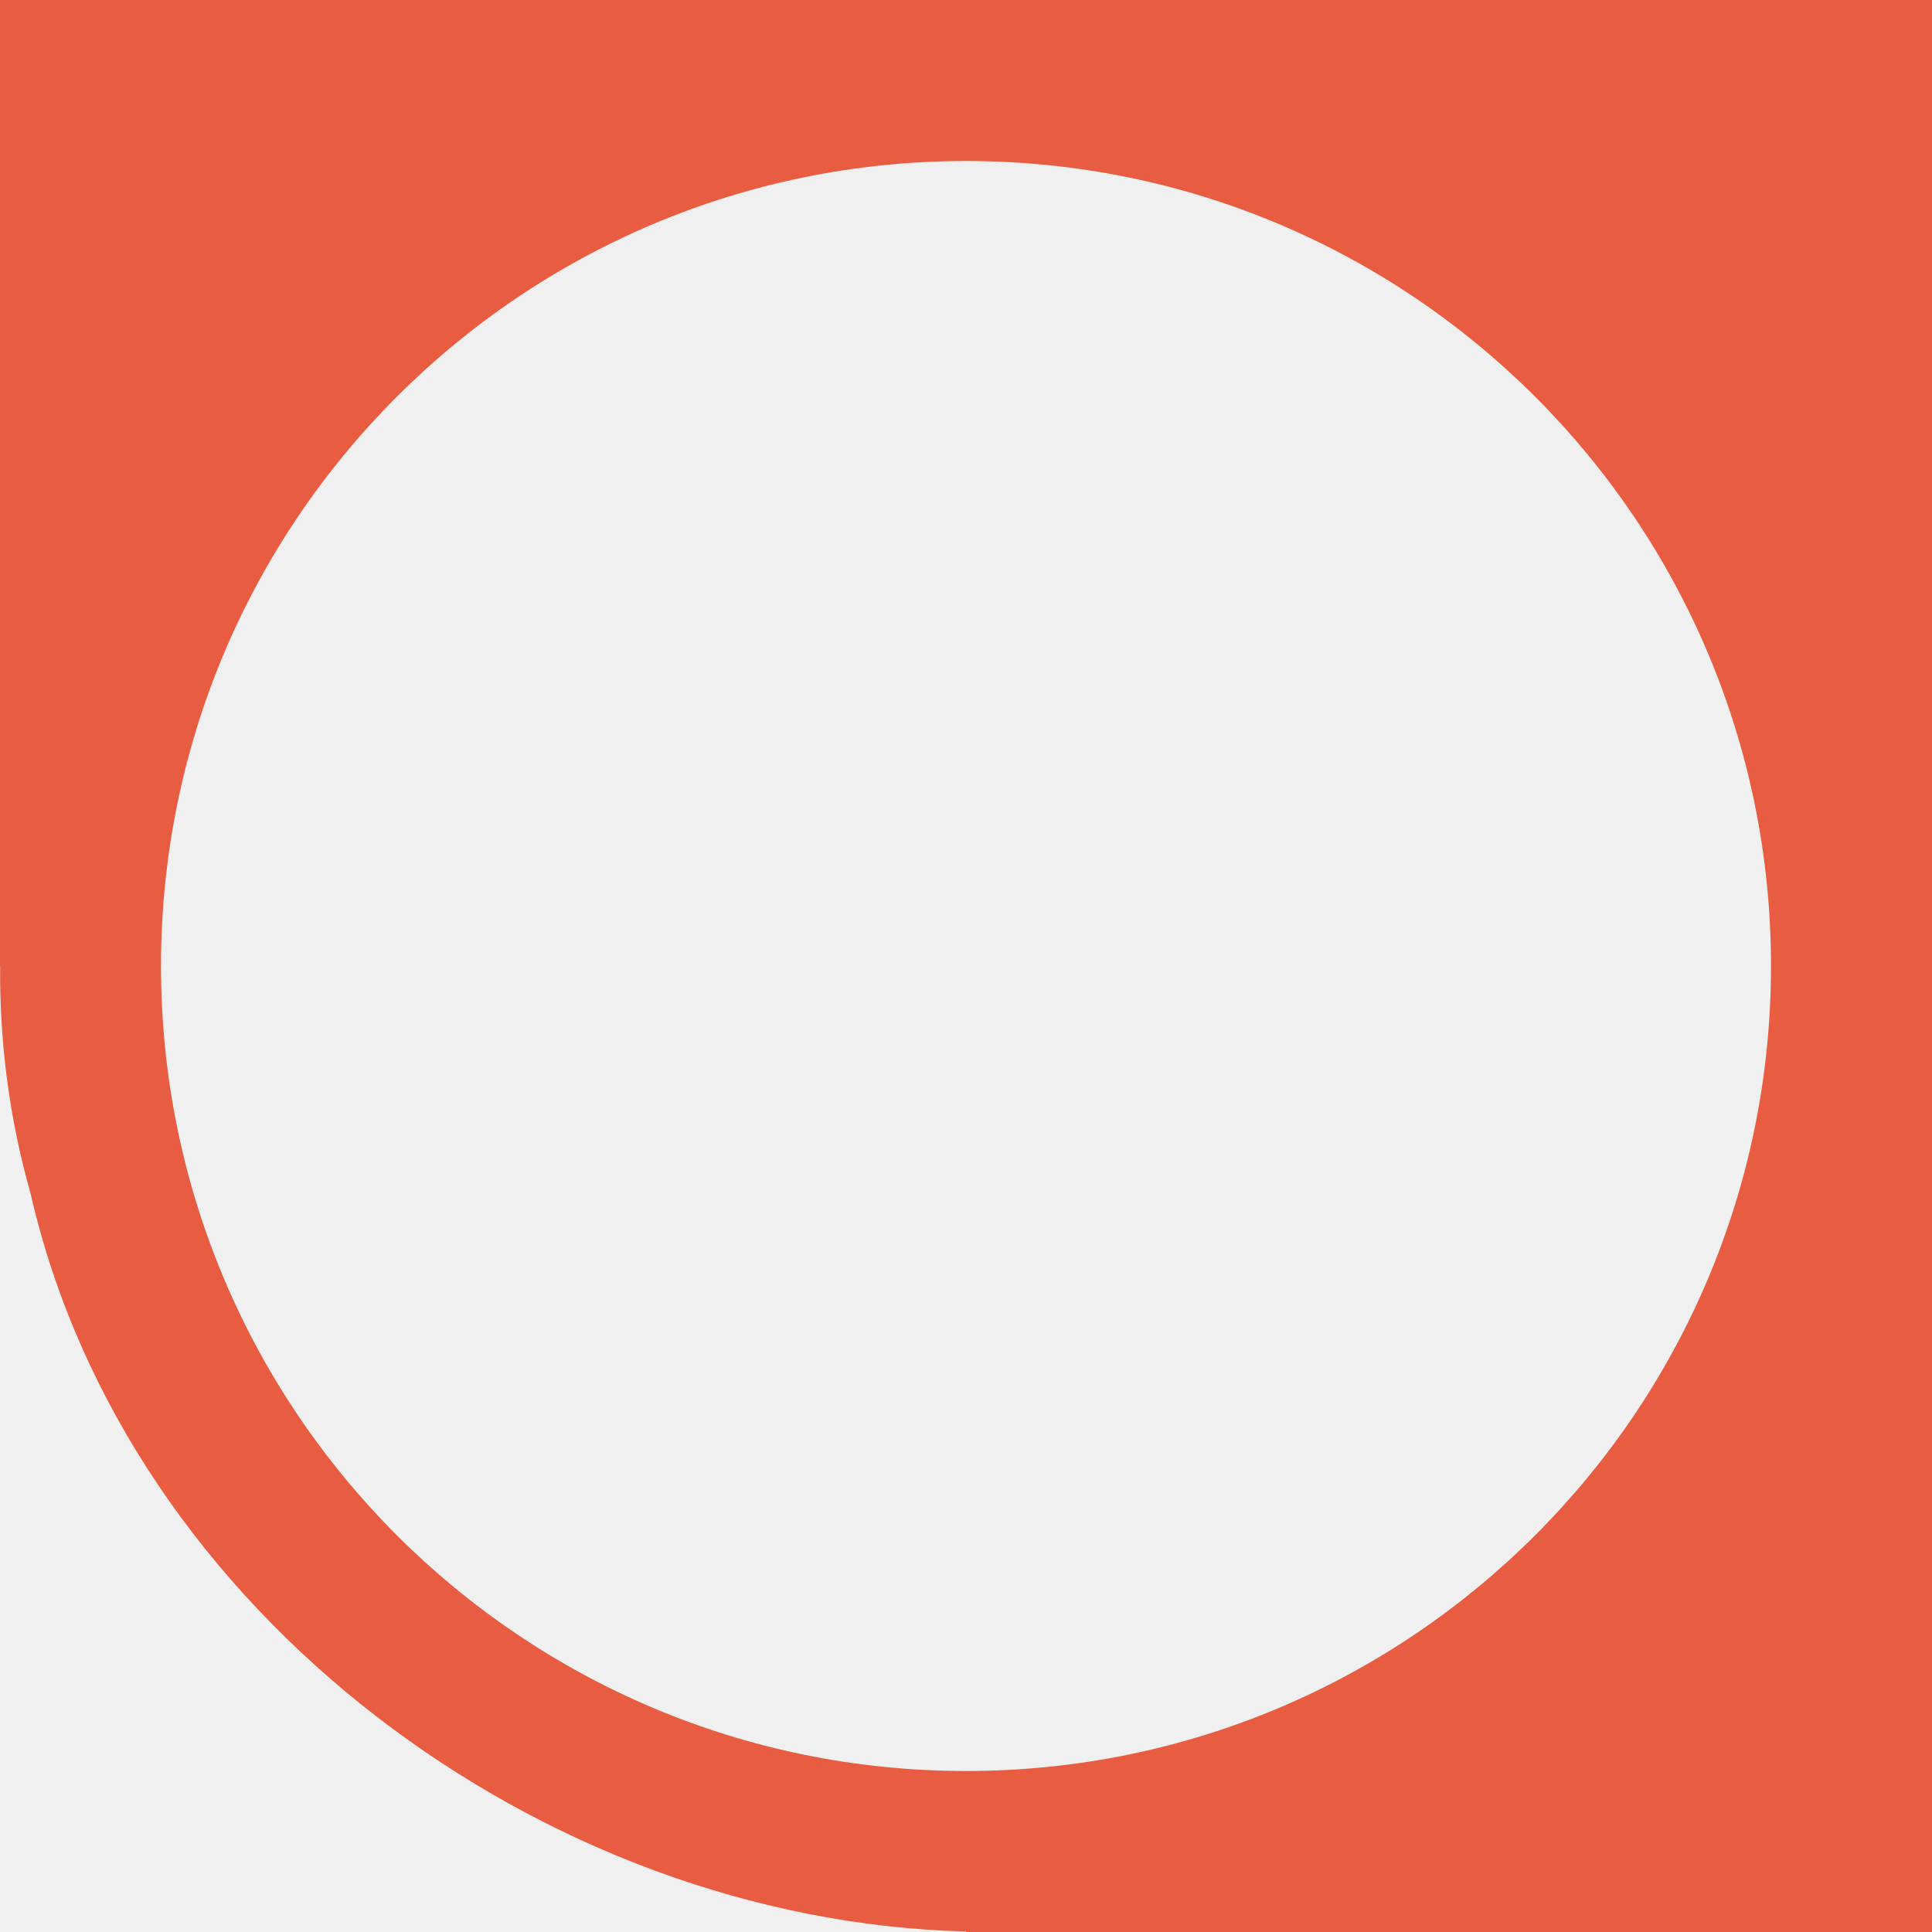
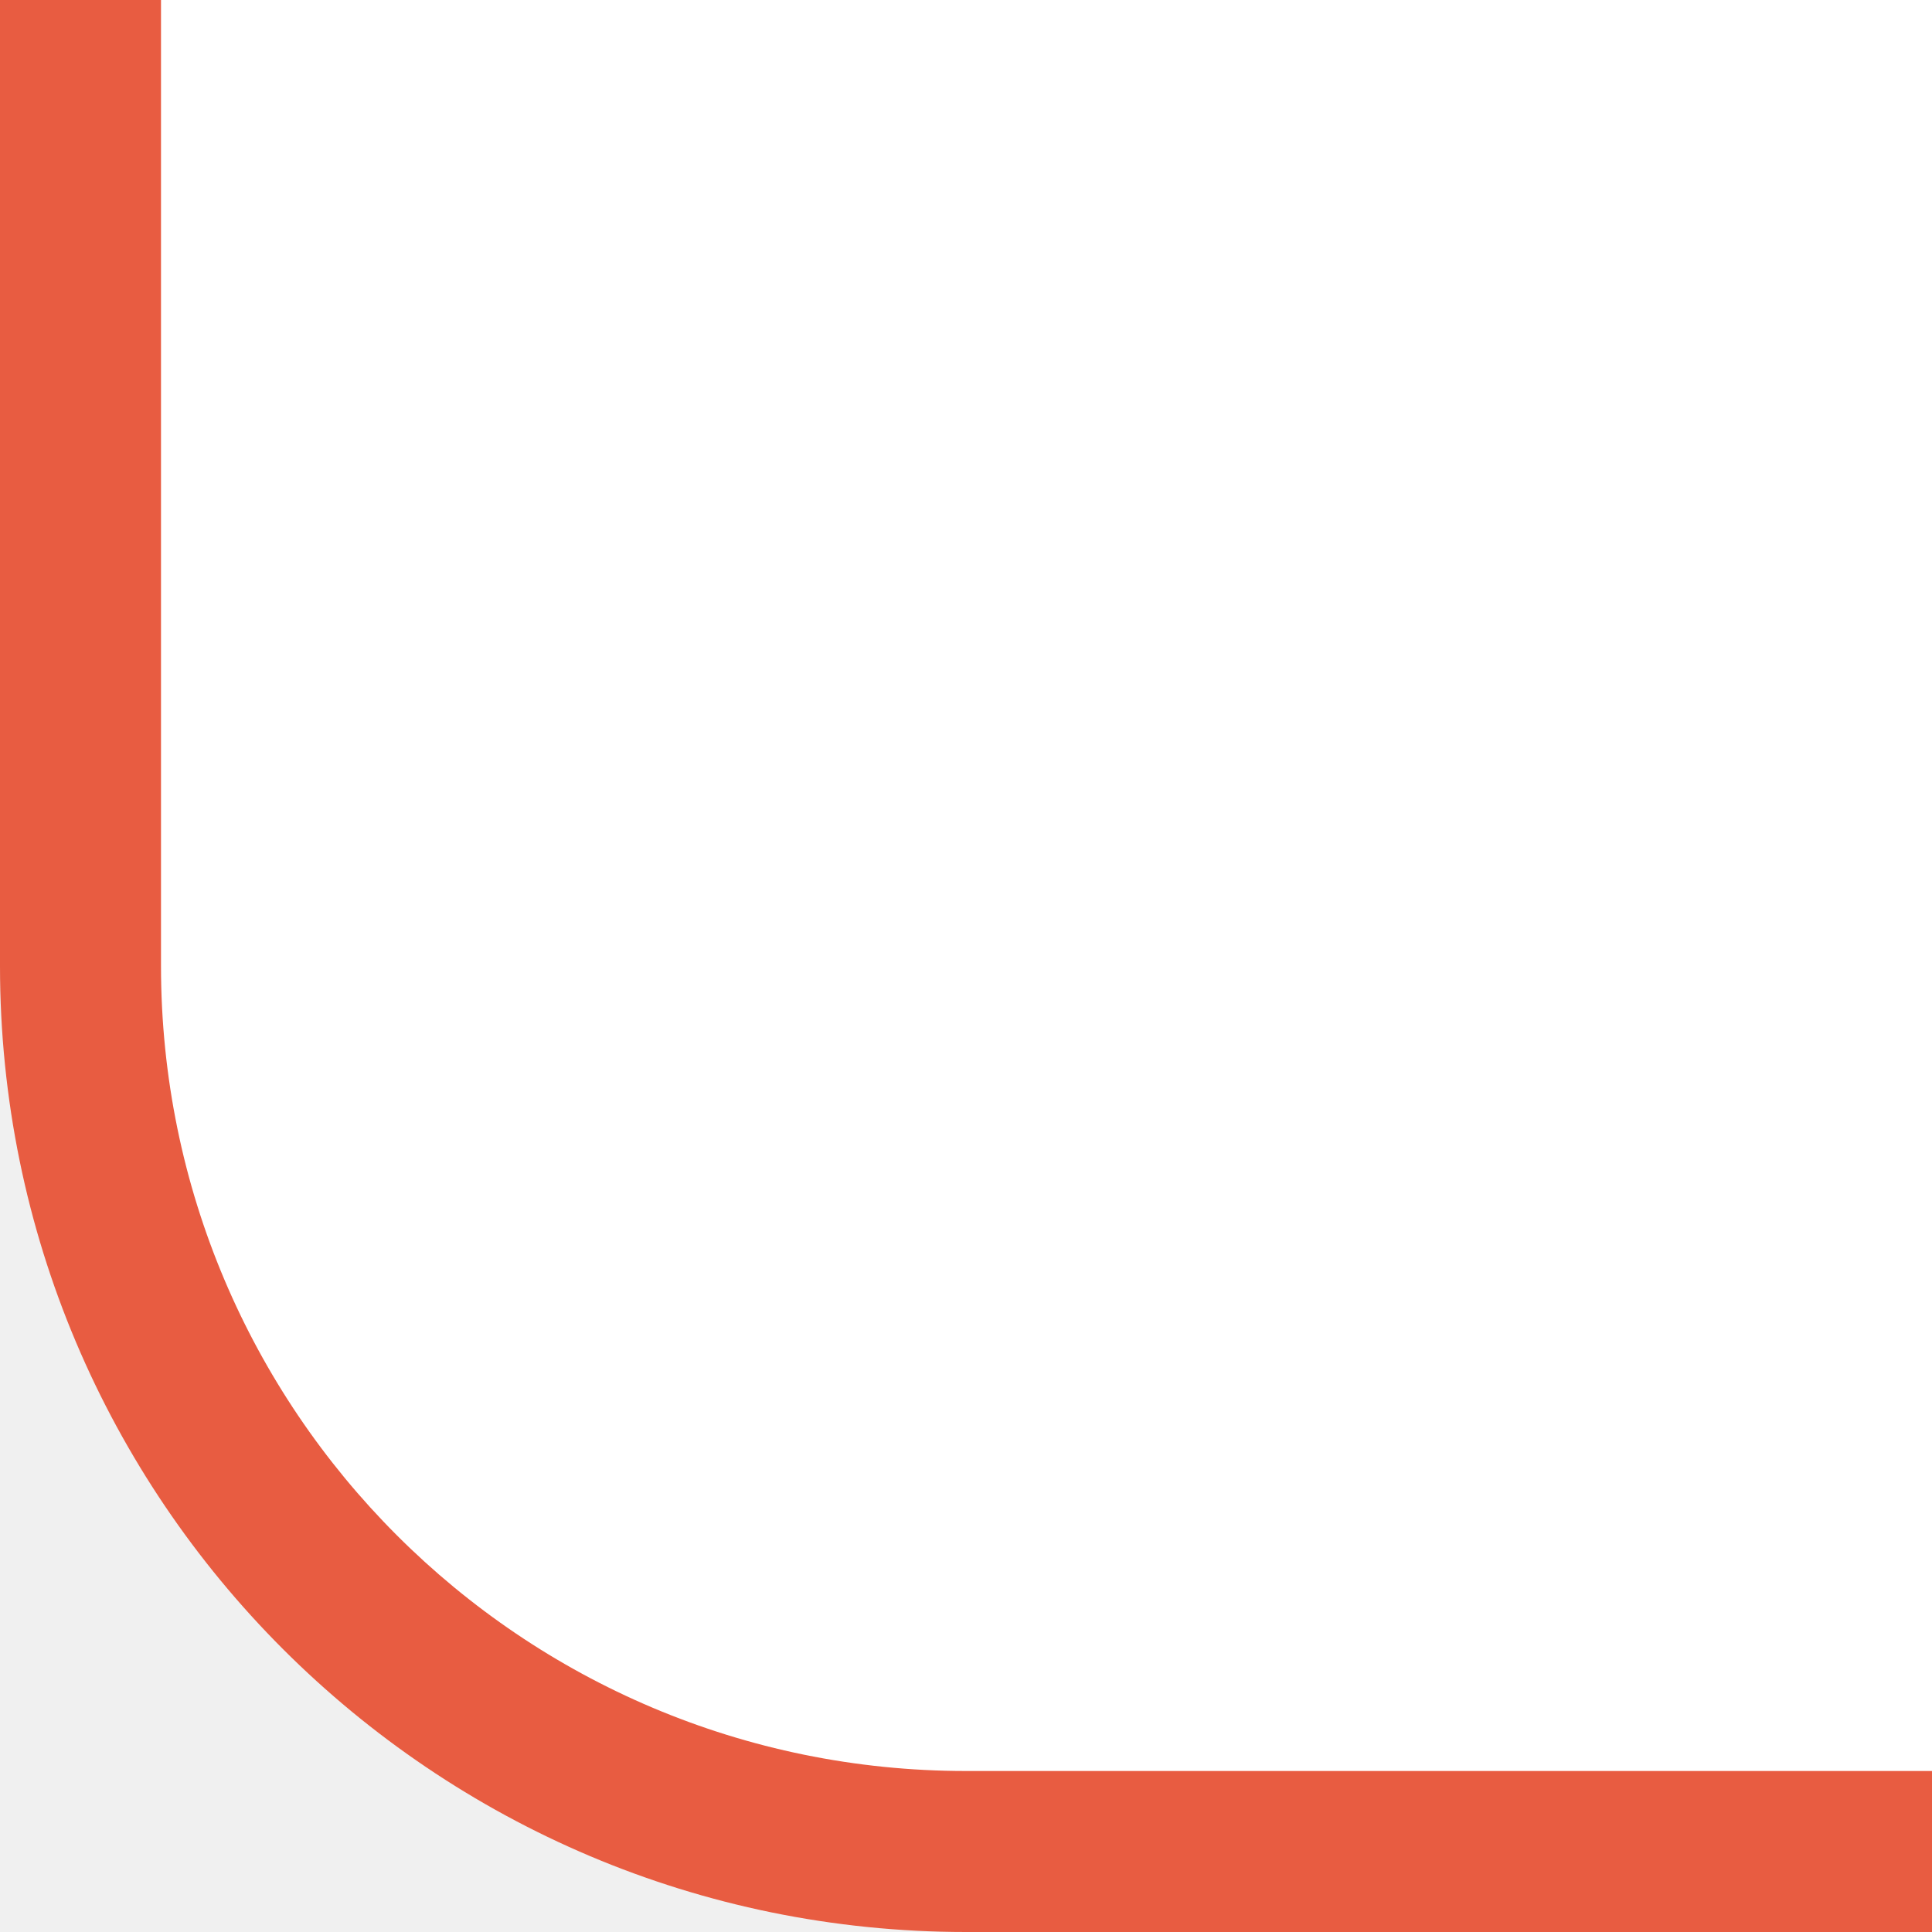
- <svg xmlns="http://www.w3.org/2000/svg" version="1.1" id="svg7932" viewBox="0 0 120 120" height="33.867mm" width="33.867mm">
+ <svg xmlns="http://www.w3.org/2000/svg" width="33.867mm" height="33.867mm" viewBox="0 0 120 120" id="svg7932" version="1.1">
  <defs id="defs7934" />
-   <g transform="translate(571.4287,-438.0765)" id="layer1">
-     <path id="rect5089-7-1" transform="translate(-571.4287,438.0765)" d="M 0 0 L 0 60 L 0.008 60 C -0.027 64.719 0.571 69.465 1.9 74.133 C 7.875 100.262 33.804 119.307 60 119.969 L 60 120 L 120 120 L 120 60 L 120 0 L 60 0 L 0 0 z M 60 10 A 50 50 0 0 1 110 60 A 50 50 0 0 1 60 110 A 50 50 0 0 1 10 60 A 50 50 0 0 1 60 10 z " style="color:#000000;clip-rule:nonzero;display:inline;overflow:visible;visibility:visible;opacity:1;isolation:auto;mix-blend-mode:normal;color-interpolation:sRGB;color-interpolation-filters:linearRGB;solid-color:#000000;solid-opacity:1;fill:#e85c41;fill-opacity:1;fill-rule:nonzero;stroke:none;stroke-width:0;stroke-linecap:butt;stroke-linejoin:miter;stroke-miterlimit:4;stroke-dasharray:none;stroke-dashoffset:0;stroke-opacity:1;color-rendering:auto;image-rendering:auto;shape-rendering:auto;text-rendering:auto;enable-background:accumulate" />
+   <g id="g5576">
+     <path style="color:#000000;clip-rule:nonzero;display:inline;overflow:visible;visibility:visible;opacity:1;isolation:auto;mix-blend-mode:normal;color-interpolation:sRGB;color-interpolation-filters:linearRGB;solid-color:#000000;solid-opacity:1;fill:#e85c41;fill-opacity:1;fill-rule:nonzero;stroke:none;stroke-width:0;stroke-linecap:butt;stroke-linejoin:miter;stroke-miterlimit:4;stroke-dasharray:none;stroke-dashoffset:0;stroke-opacity:1;color-rendering:auto;image-rendering:auto;shape-rendering:auto;text-rendering:auto;enable-background:accumulate" d="M 0 0 L 0 60 A 60 60 0 0 0 60 120 L 120 120 L 120 60 L 120 0 L 60 0 L 0 0 z " id="path4687-4-7-9" />
+     <path style="color:#000000;clip-rule:nonzero;display:inline;overflow:visible;visibility:visible;opacity:1;isolation:auto;mix-blend-mode:normal;color-interpolation:sRGB;color-interpolation-filters:linearRGB;solid-color:#000000;solid-opacity:1;fill:#ffffff;fill-opacity:1;fill-rule:nonzero;stroke:none;stroke-width:0;stroke-linecap:butt;stroke-linejoin:miter;stroke-miterlimit:4;stroke-dasharray:none;stroke-dashoffset:0;stroke-opacity:1;color-rendering:auto;image-rendering:auto;shape-rendering:auto;text-rendering:auto;enable-background:accumulate" d="m 10,0 0,60 a 50,50 0 0 0 50,50 l 60,0 0,-60 L 120,0 70,0 60,0 10,0 Z" id="path4687-1-2-1-3" />
  </g>
</svg>
